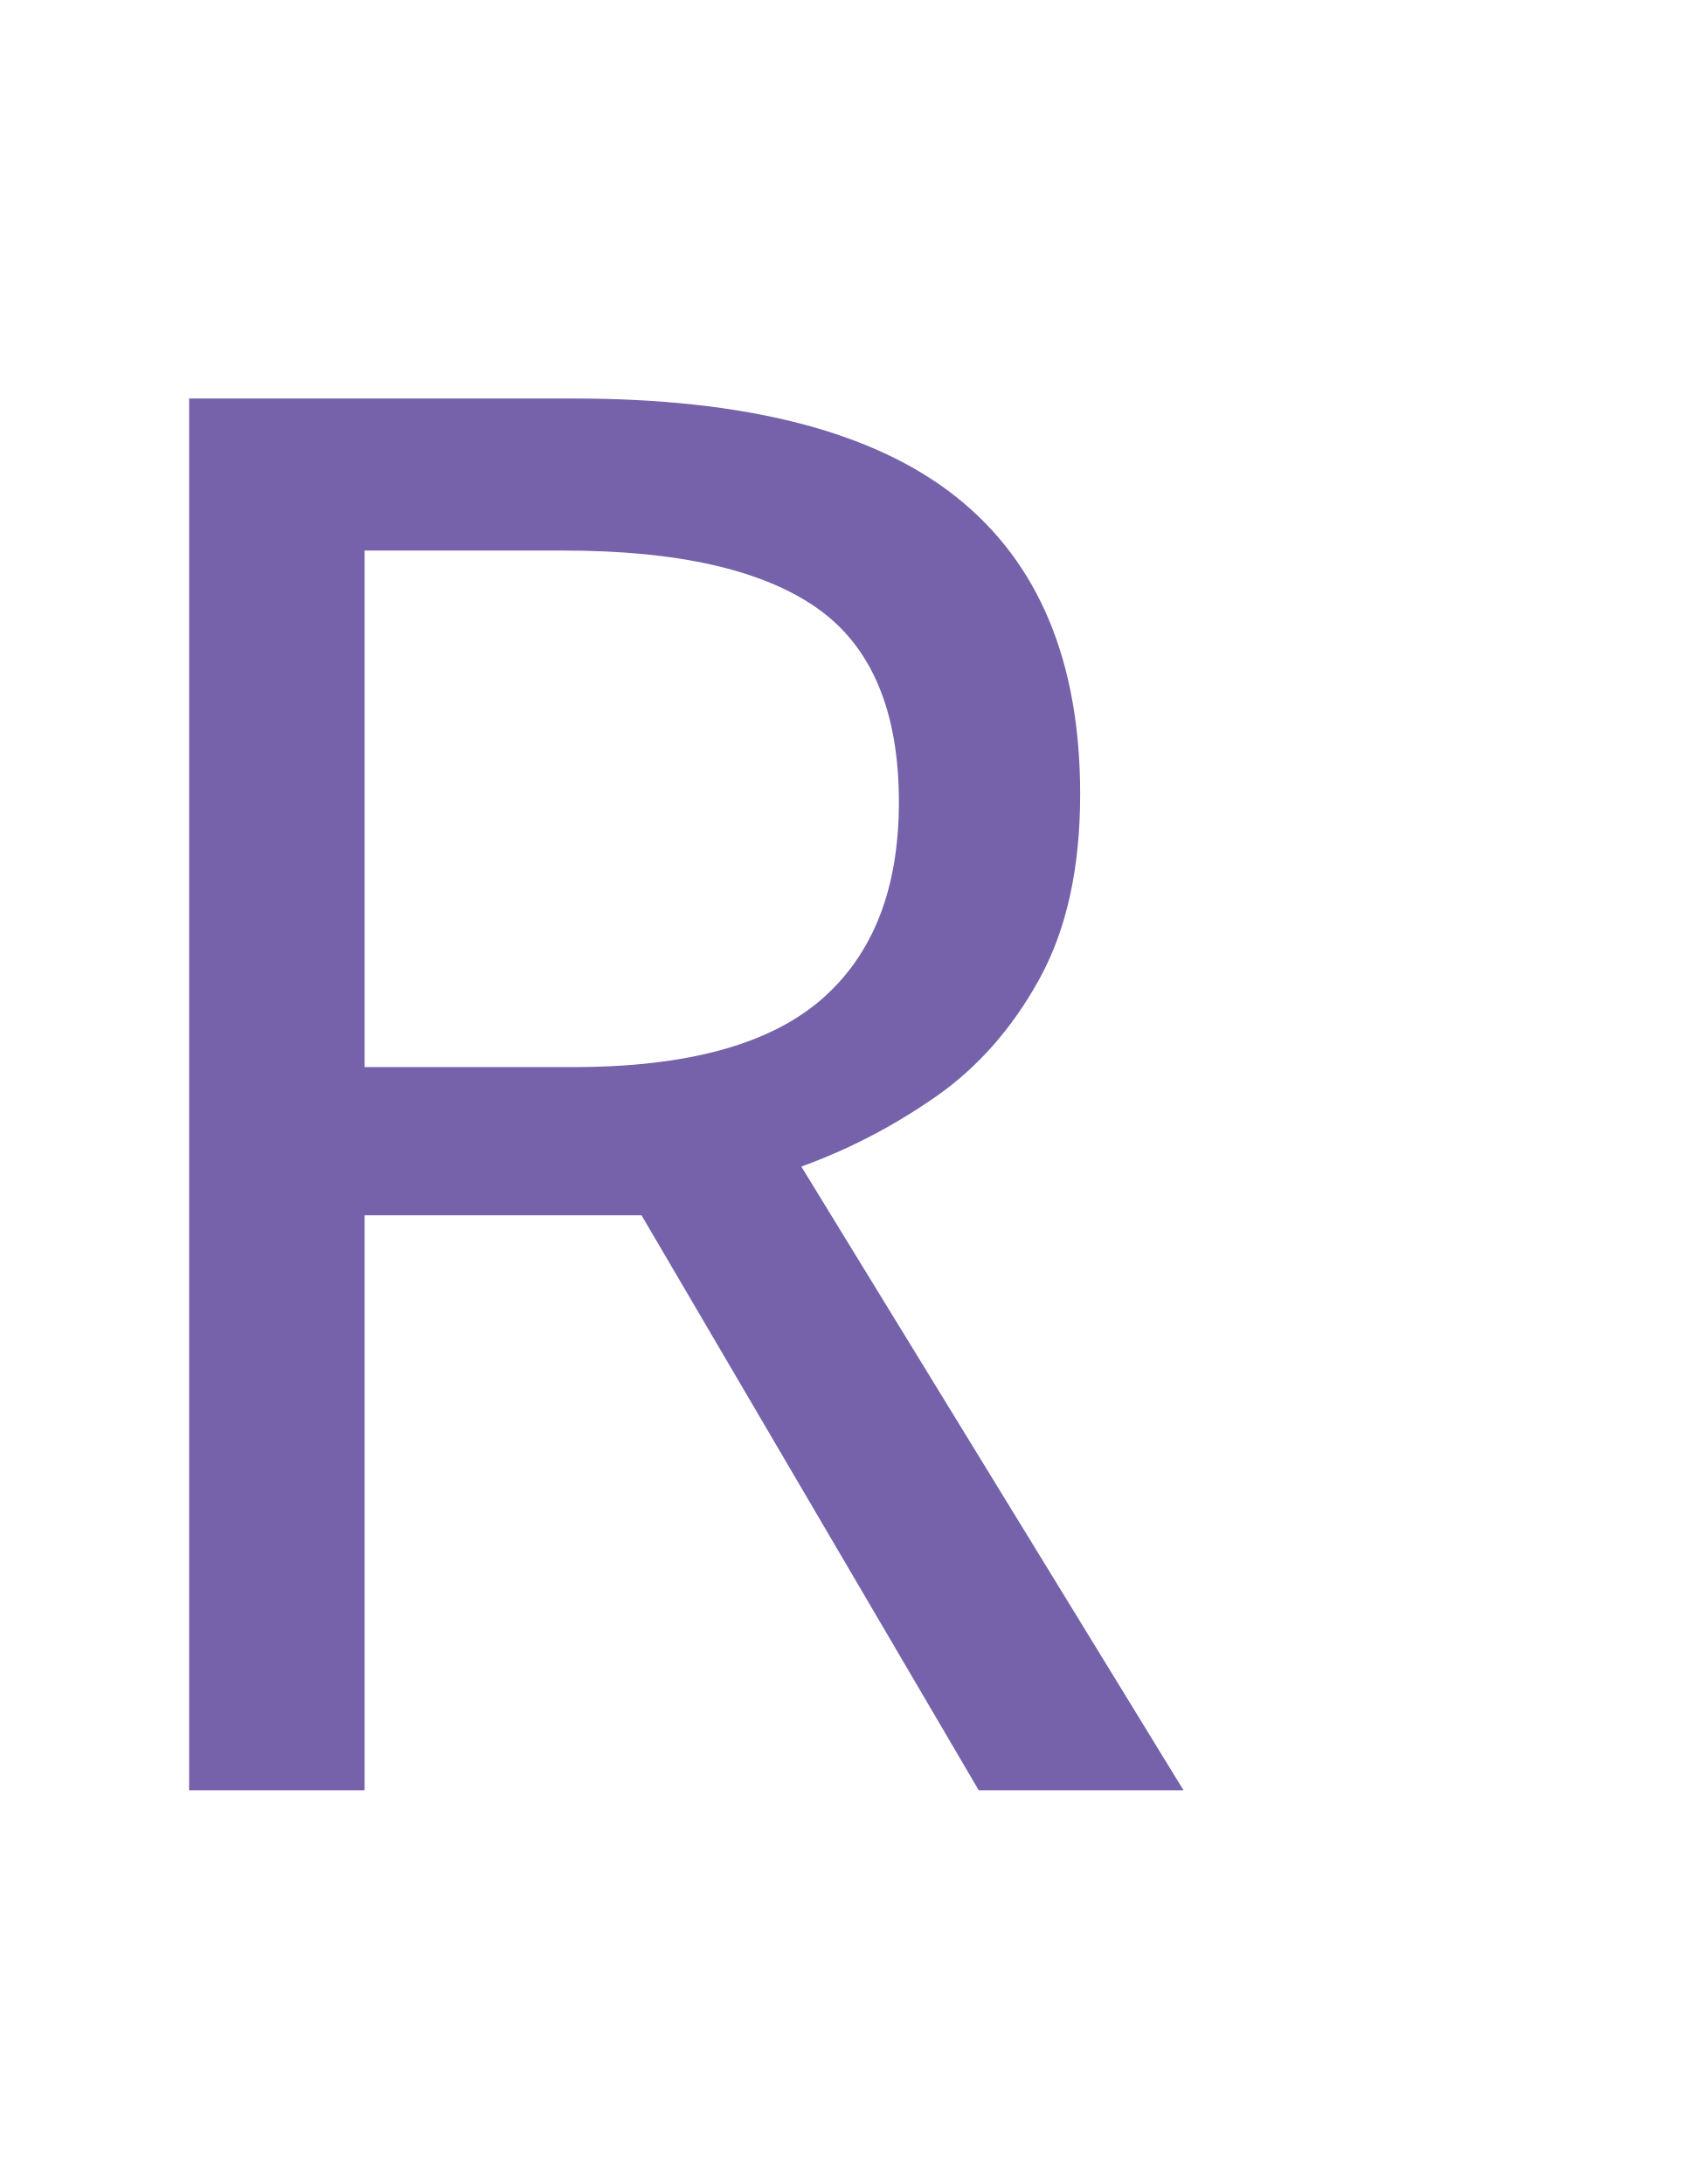
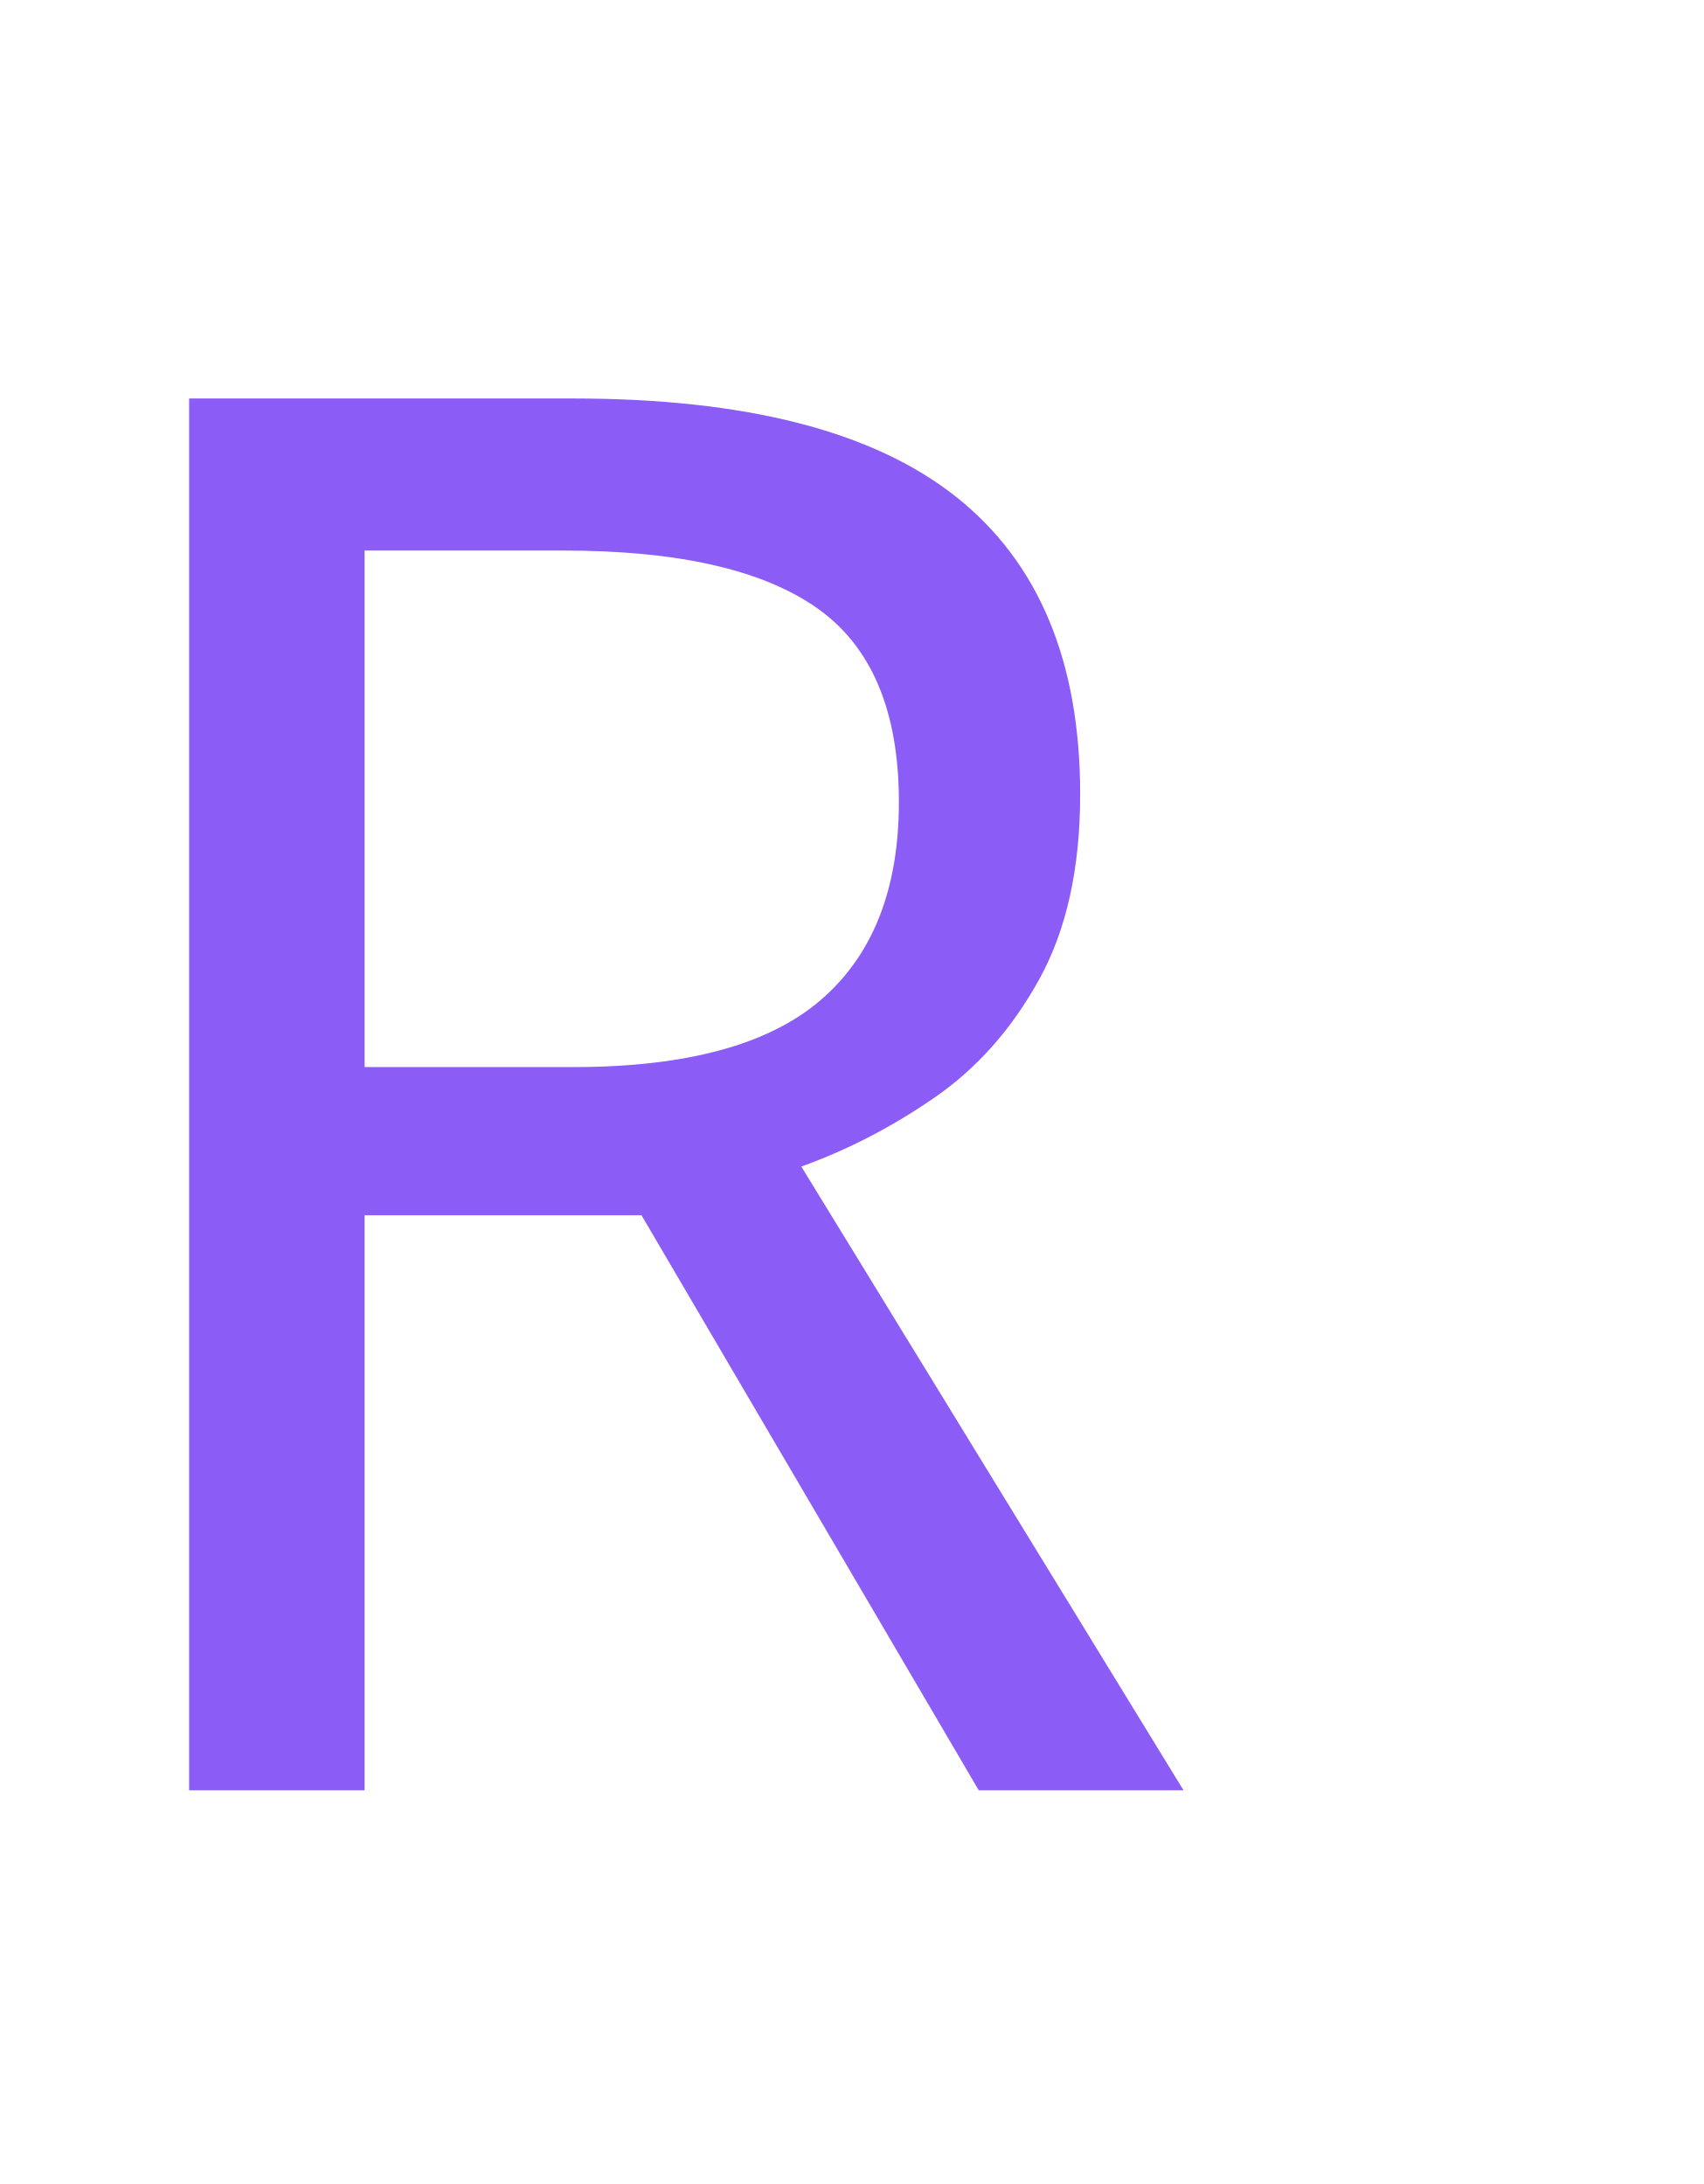
<svg xmlns="http://www.w3.org/2000/svg" id="Layer_1" data-name="Layer 1" viewBox="0 0 220.72 283.02">
  <defs>
    <style>
      .cls-1 {
-         fill: #7562aa;
+         fill: #8b5cf6;
        font-family: BotchRegular, Botch;
        font-size: 252.59px;
      }
    </style>
  </defs>
  <text class="cls-1" transform="translate(0 232)">
    <tspan x="0" y="0">R</tspan>
  </text>
</svg>
